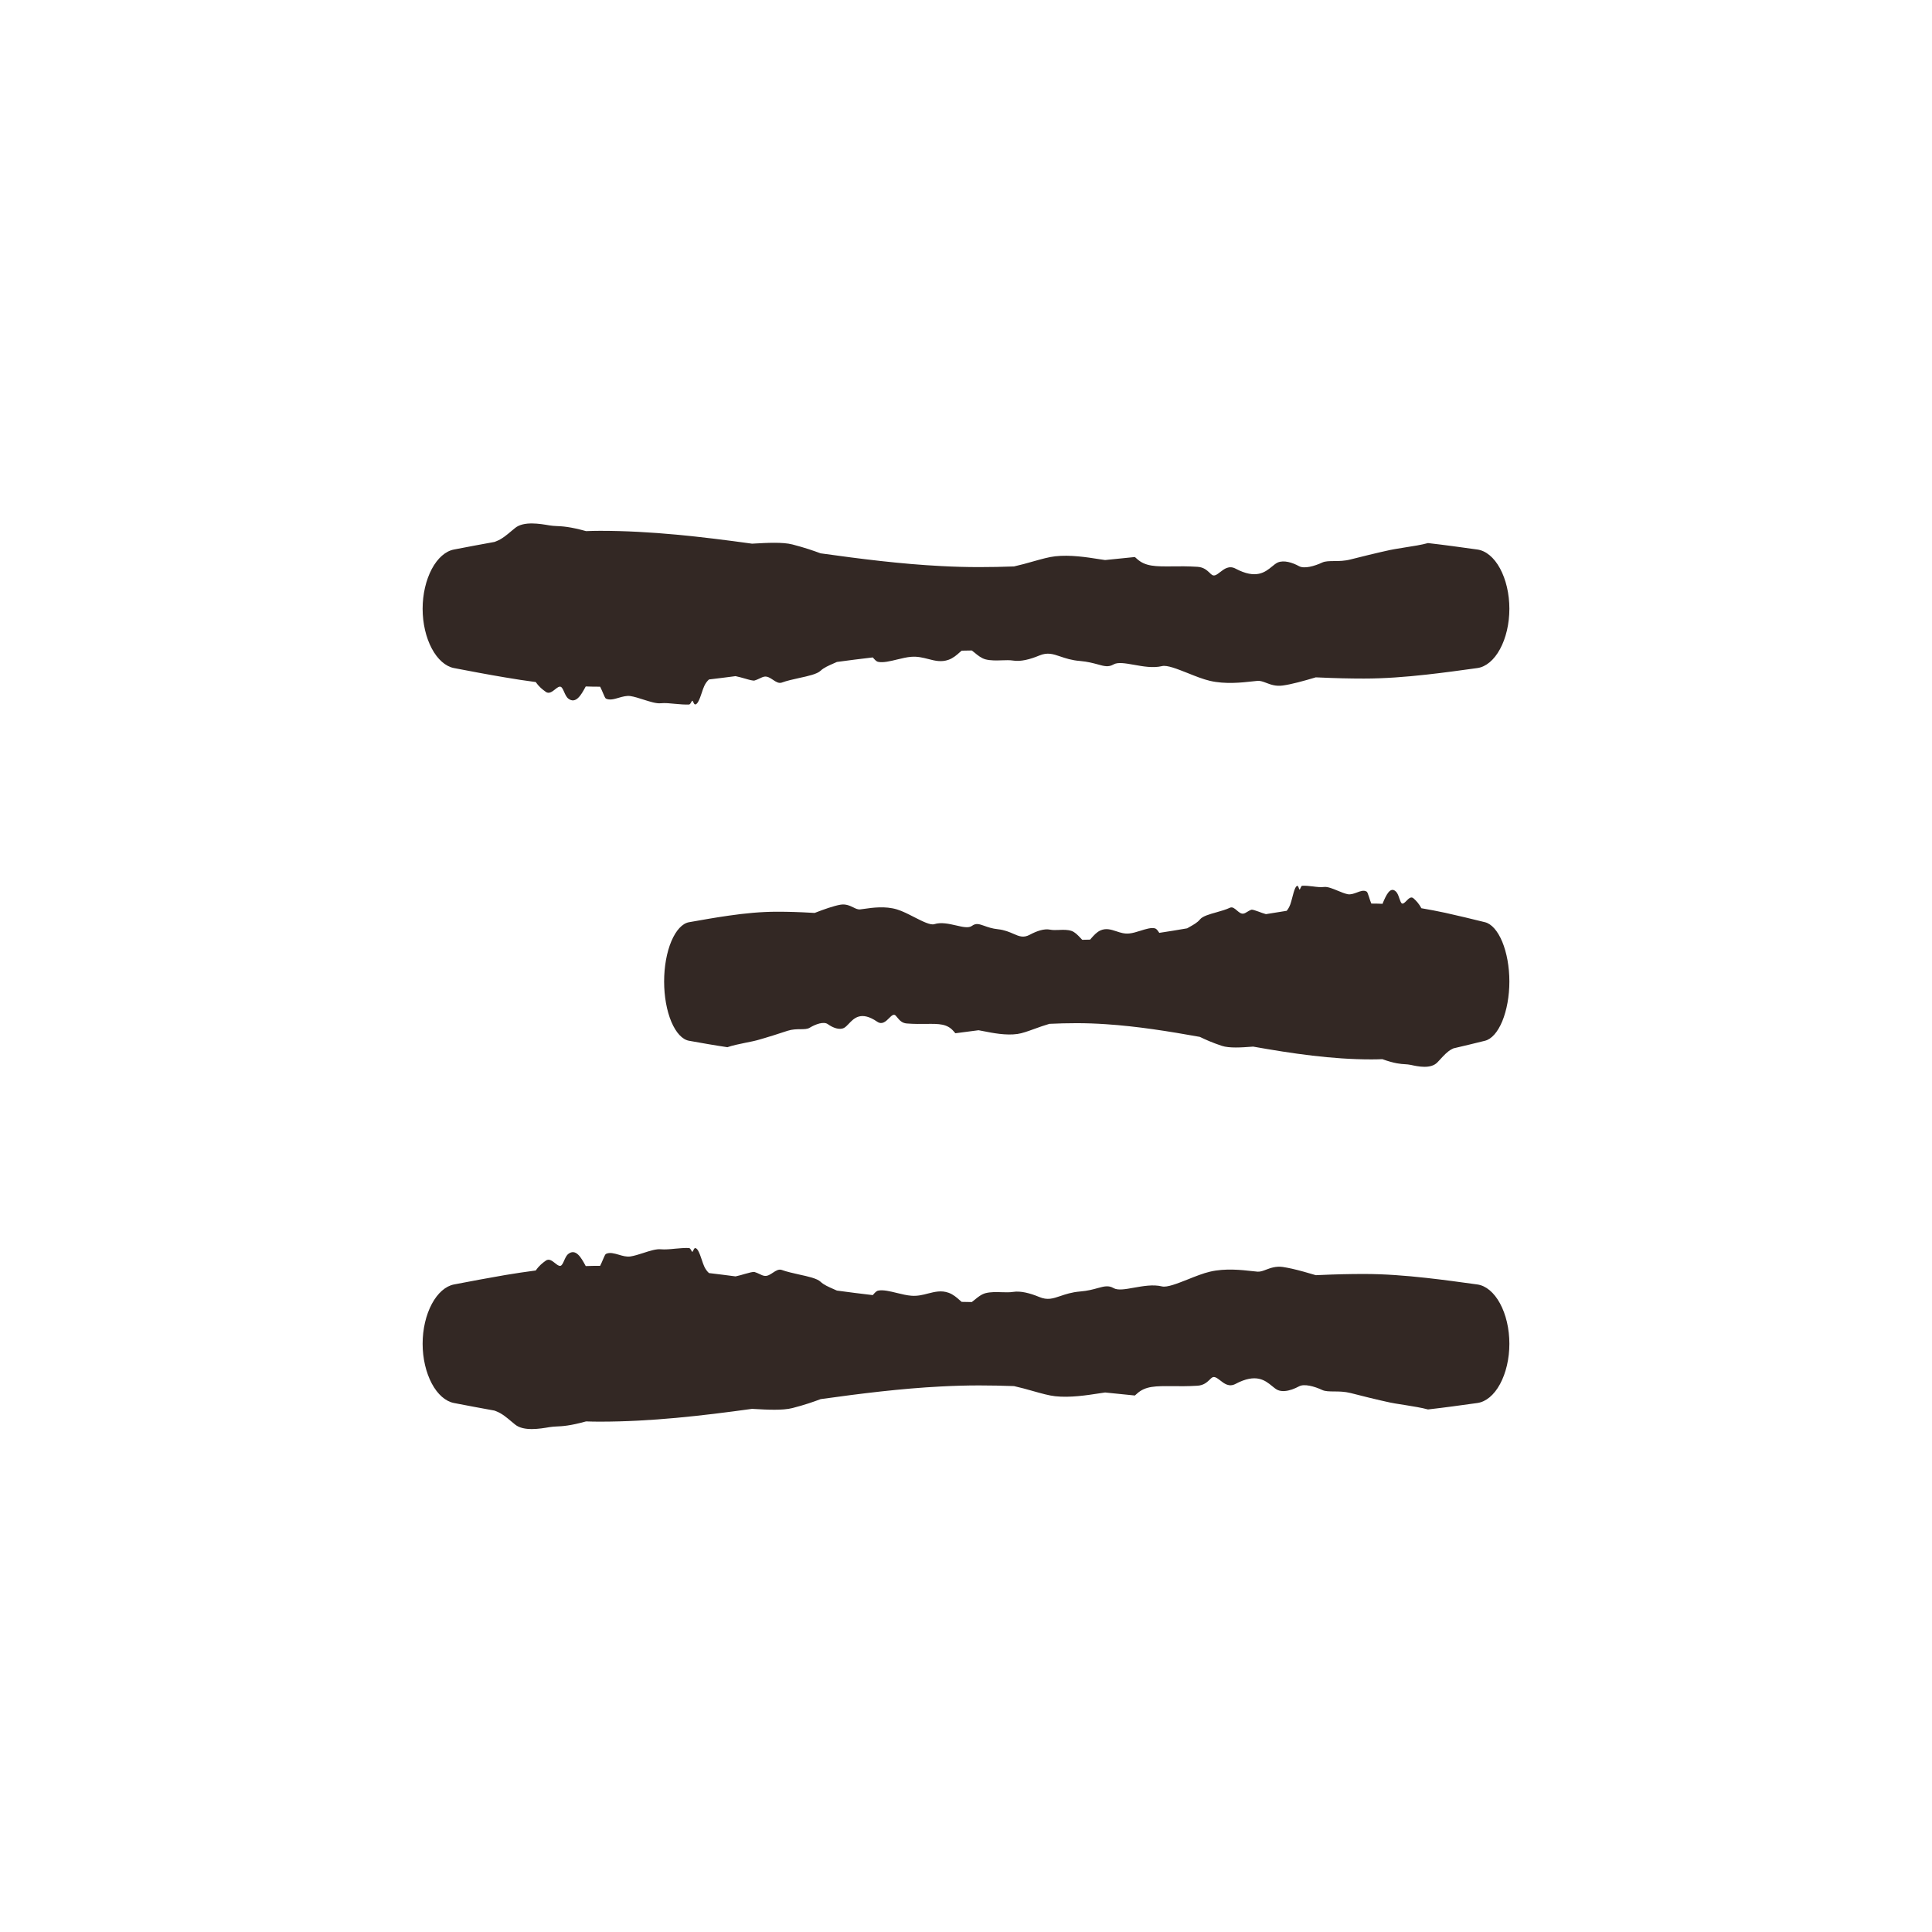
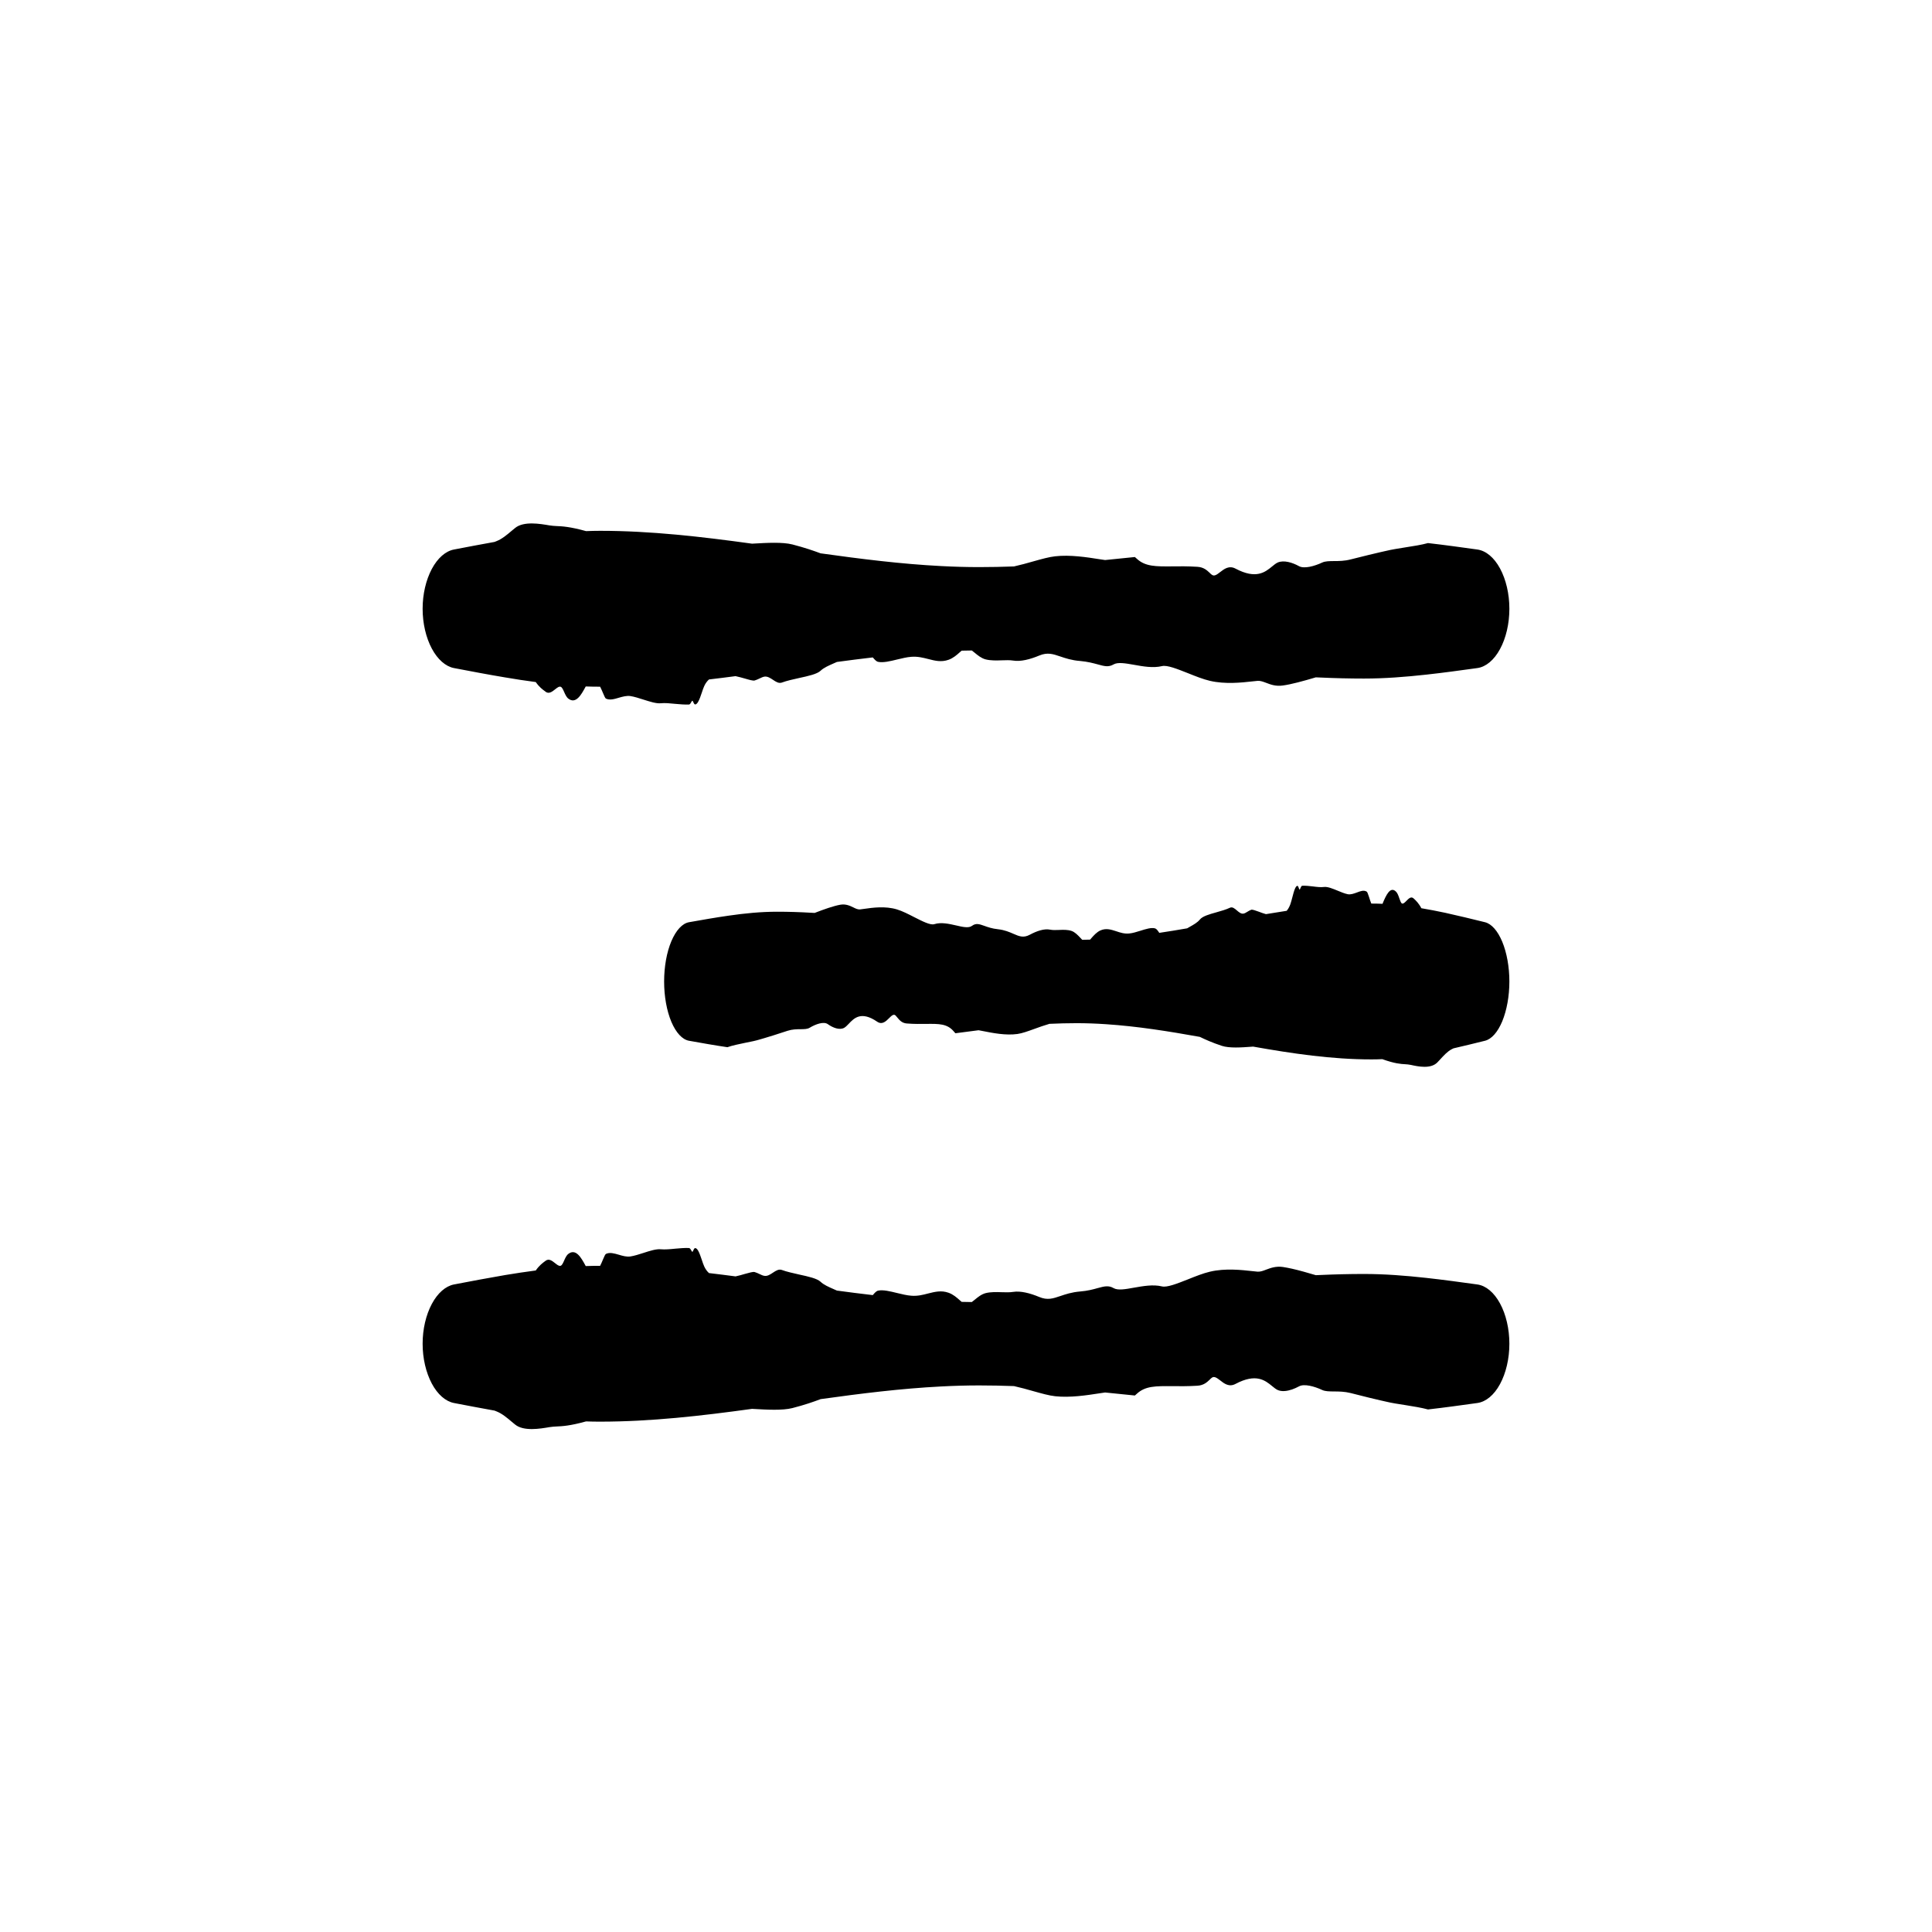
<svg xmlns="http://www.w3.org/2000/svg" width="32" height="32" viewBox="0 0 32 32" fill="none">
-   <path d="M8.532 8.745C8.674 8.628 8.949 8.676 9.1 8.702C9.102 8.702 9.105 8.703 9.108 8.703C9.144 8.709 9.178 8.711 9.217 8.713C9.312 8.717 9.44 8.723 9.707 8.797C9.785 8.794 9.862 8.792 9.94 8.792C10.779 8.792 11.618 8.889 12.457 9.005C12.468 9.004 12.479 9.003 12.49 9.003C12.7 8.991 12.961 8.976 13.125 9.018C13.334 9.072 13.475 9.122 13.592 9.165C14.258 9.258 14.925 9.342 15.591 9.376C15.8 9.387 16.009 9.393 16.218 9.393C16.41 9.393 16.603 9.389 16.795 9.382C16.907 9.357 17.014 9.327 17.112 9.299C17.251 9.26 17.375 9.225 17.477 9.214C17.723 9.186 18.002 9.229 18.209 9.262C18.242 9.267 18.274 9.272 18.304 9.276C18.468 9.26 18.633 9.243 18.797 9.226C18.808 9.235 18.82 9.246 18.831 9.256C18.971 9.385 19.144 9.383 19.416 9.381C19.534 9.379 19.671 9.378 19.832 9.388C19.936 9.394 19.99 9.445 20.034 9.486C20.046 9.499 20.058 9.51 20.071 9.519C20.112 9.551 20.156 9.517 20.209 9.476C20.276 9.424 20.357 9.361 20.464 9.418C20.805 9.599 20.955 9.476 21.069 9.383C21.102 9.356 21.132 9.331 21.163 9.317C21.264 9.273 21.406 9.317 21.515 9.377C21.6 9.425 21.771 9.378 21.901 9.317C21.951 9.294 22.017 9.294 22.095 9.293C22.176 9.293 22.27 9.292 22.37 9.266C22.623 9.202 22.758 9.17 22.866 9.145C22.897 9.138 22.926 9.131 22.955 9.125C23.045 9.103 23.158 9.085 23.272 9.067C23.408 9.046 23.547 9.024 23.652 8.995C23.925 9.026 24.198 9.064 24.471 9.102C24.611 9.122 24.746 9.232 24.845 9.415C24.944 9.598 25 9.836 25 10.083C25 10.33 24.944 10.569 24.845 10.751C24.746 10.934 24.611 11.045 24.471 11.065C24.189 11.104 23.906 11.143 23.624 11.174C23.279 11.212 22.935 11.239 22.591 11.239C22.35 11.239 22.11 11.233 21.869 11.222C21.844 11.221 21.819 11.22 21.794 11.219C21.592 11.279 21.39 11.335 21.248 11.354C21.131 11.371 21.045 11.338 20.972 11.31C20.921 11.291 20.877 11.274 20.831 11.277C20.807 11.279 20.774 11.282 20.734 11.287C20.571 11.305 20.294 11.336 20.041 11.277C19.929 11.251 19.798 11.199 19.674 11.149C19.496 11.079 19.33 11.012 19.246 11.033C19.099 11.068 18.931 11.038 18.782 11.011C18.639 10.986 18.515 10.964 18.444 11.005C18.36 11.054 18.288 11.034 18.181 11.004C18.106 10.984 18.015 10.959 17.891 10.948C17.748 10.937 17.647 10.902 17.561 10.873C17.44 10.832 17.349 10.801 17.213 10.858C17.062 10.921 16.904 10.962 16.78 10.941C16.724 10.932 16.659 10.935 16.592 10.937C16.503 10.94 16.409 10.943 16.323 10.921C16.253 10.902 16.195 10.854 16.143 10.811C16.127 10.798 16.111 10.786 16.096 10.774C16.04 10.775 15.984 10.776 15.928 10.777C15.919 10.785 15.909 10.794 15.899 10.802C15.849 10.847 15.788 10.901 15.711 10.928C15.591 10.971 15.485 10.944 15.373 10.915C15.286 10.893 15.196 10.87 15.092 10.879C15.021 10.884 14.941 10.904 14.861 10.923C14.743 10.952 14.626 10.98 14.544 10.962C14.514 10.956 14.488 10.925 14.462 10.896C14.461 10.895 14.461 10.895 14.461 10.895C14.46 10.893 14.458 10.891 14.456 10.889C14.258 10.912 14.06 10.937 13.862 10.964C13.845 10.972 13.827 10.979 13.81 10.987C13.726 11.024 13.644 11.059 13.591 11.11C13.533 11.165 13.388 11.197 13.236 11.23C13.136 11.252 13.032 11.275 12.948 11.306C12.898 11.323 12.851 11.292 12.803 11.26C12.758 11.23 12.712 11.2 12.662 11.207C12.636 11.211 12.609 11.224 12.58 11.238C12.554 11.25 12.527 11.263 12.499 11.271C12.472 11.278 12.414 11.261 12.338 11.239C12.292 11.226 12.239 11.211 12.183 11.199C12.037 11.218 11.89 11.237 11.743 11.254C11.713 11.281 11.686 11.316 11.665 11.362C11.65 11.394 11.637 11.433 11.624 11.473C11.606 11.527 11.587 11.583 11.562 11.627C11.542 11.662 11.518 11.676 11.502 11.662C11.495 11.655 11.489 11.642 11.484 11.631C11.478 11.618 11.473 11.606 11.466 11.606C11.462 11.607 11.457 11.616 11.451 11.627C11.441 11.645 11.429 11.668 11.411 11.669C11.341 11.672 11.261 11.665 11.184 11.658C11.098 11.649 11.013 11.641 10.946 11.648C10.871 11.656 10.763 11.621 10.656 11.587C10.581 11.563 10.506 11.539 10.441 11.529C10.378 11.52 10.312 11.539 10.249 11.557C10.172 11.58 10.099 11.601 10.036 11.571C10.024 11.565 10.008 11.527 9.988 11.48C9.974 11.447 9.958 11.409 9.94 11.374C9.861 11.374 9.781 11.373 9.702 11.37C9.699 11.375 9.696 11.38 9.693 11.385C9.693 11.385 9.693 11.386 9.693 11.386C9.628 11.505 9.538 11.668 9.413 11.571C9.381 11.546 9.361 11.5 9.343 11.459C9.325 11.419 9.309 11.383 9.286 11.375C9.259 11.366 9.228 11.391 9.194 11.418C9.146 11.456 9.093 11.498 9.039 11.459C9.036 11.456 9.032 11.453 9.028 11.45C8.989 11.422 8.932 11.381 8.874 11.297C8.705 11.275 8.535 11.249 8.366 11.22C8.083 11.173 7.801 11.119 7.518 11.065C7.381 11.038 7.249 10.924 7.152 10.742C7.055 10.56 7 10.325 7 10.083C7 9.841 7.055 9.607 7.152 9.424C7.249 9.242 7.381 9.128 7.518 9.102C7.742 9.059 7.967 9.016 8.191 8.976C8.203 8.971 8.214 8.966 8.226 8.962C8.313 8.928 8.395 8.86 8.476 8.791C8.494 8.776 8.513 8.76 8.532 8.745Z" fill="#332824" />
-   <path d="M8.532 23.595C8.674 23.711 8.949 23.664 9.1 23.638C9.102 23.637 9.105 23.637 9.108 23.637C9.144 23.631 9.178 23.629 9.217 23.627C9.312 23.623 9.44 23.617 9.707 23.543C9.785 23.546 9.862 23.547 9.94 23.547C10.779 23.547 11.618 23.451 12.457 23.335C12.468 23.336 12.479 23.336 12.49 23.337C12.7 23.349 12.961 23.364 13.125 23.322C13.334 23.268 13.475 23.218 13.592 23.174C14.258 23.081 14.925 22.998 15.591 22.964C15.8 22.953 16.009 22.947 16.218 22.947C16.41 22.947 16.603 22.951 16.795 22.958C16.907 22.983 17.014 23.013 17.112 23.041C17.251 23.08 17.375 23.115 17.477 23.126C17.723 23.153 18.002 23.11 18.209 23.078C18.242 23.073 18.274 23.068 18.304 23.064C18.468 23.08 18.633 23.097 18.797 23.114C18.808 23.104 18.82 23.094 18.831 23.084C18.971 22.955 19.144 22.957 19.416 22.959C19.534 22.96 19.671 22.962 19.832 22.952C19.936 22.946 19.99 22.895 20.034 22.854C20.046 22.841 20.058 22.83 20.071 22.82C20.112 22.789 20.156 22.823 20.209 22.863C20.276 22.916 20.357 22.979 20.464 22.922C20.805 22.741 20.955 22.864 21.069 22.957C21.102 22.984 21.132 23.009 21.163 23.023C21.231 23.053 21.317 23.042 21.4 23.014C21.44 23 21.479 22.982 21.515 22.963C21.6 22.915 21.771 22.962 21.901 23.023C21.951 23.046 22.017 23.046 22.095 23.047C22.176 23.047 22.27 23.048 22.37 23.073C22.623 23.138 22.758 23.17 22.866 23.195C22.897 23.202 22.926 23.209 22.955 23.215C23.045 23.237 23.158 23.255 23.272 23.272C23.408 23.294 23.547 23.316 23.652 23.345C23.925 23.314 24.198 23.276 24.471 23.238C24.611 23.218 24.746 23.108 24.845 22.925C24.944 22.742 25 22.504 25 22.257C25 22.01 24.944 21.771 24.845 21.589C24.746 21.406 24.611 21.295 24.471 21.275C24.189 21.236 23.906 21.197 23.624 21.166C23.279 21.128 22.935 21.101 22.591 21.101C22.35 21.101 22.11 21.107 21.869 21.118C21.844 21.119 21.819 21.12 21.794 21.121C21.657 21.08 21.519 21.041 21.4 21.014C21.345 21.002 21.293 20.992 21.248 20.985C21.131 20.969 21.045 21.002 20.972 21.029C20.921 21.049 20.877 21.065 20.831 21.063C20.807 21.061 20.774 21.058 20.734 21.053C20.571 21.035 20.294 21.003 20.041 21.063C19.929 21.089 19.798 21.141 19.674 21.191C19.496 21.261 19.33 21.327 19.246 21.307C19.099 21.271 18.931 21.302 18.782 21.328C18.639 21.354 18.515 21.376 18.444 21.335C18.36 21.286 18.288 21.306 18.181 21.335C18.106 21.356 18.015 21.381 17.891 21.391C17.748 21.403 17.647 21.438 17.561 21.467C17.44 21.508 17.349 21.539 17.213 21.482C17.062 21.419 16.904 21.378 16.78 21.398C16.724 21.407 16.659 21.405 16.592 21.403C16.503 21.4 16.409 21.397 16.323 21.419C16.253 21.438 16.195 21.486 16.143 21.529C16.127 21.542 16.111 21.554 16.096 21.566C16.04 21.565 15.984 21.564 15.928 21.563C15.919 21.555 15.909 21.546 15.899 21.538C15.849 21.493 15.788 21.439 15.711 21.412C15.591 21.369 15.485 21.396 15.373 21.424C15.286 21.447 15.196 21.47 15.092 21.461C15.021 21.456 14.941 21.436 14.861 21.417C14.743 21.388 14.626 21.359 14.544 21.377C14.514 21.384 14.488 21.414 14.462 21.444C14.461 21.445 14.461 21.445 14.461 21.445C14.46 21.447 14.458 21.449 14.456 21.451C14.258 21.428 14.06 21.403 13.862 21.376C13.845 21.368 13.827 21.361 13.81 21.353C13.726 21.316 13.644 21.281 13.591 21.23C13.533 21.175 13.388 21.143 13.236 21.11C13.136 21.087 13.032 21.065 12.948 21.034C12.898 21.017 12.851 21.047 12.803 21.079C12.758 21.109 12.712 21.14 12.662 21.132C12.636 21.129 12.609 21.116 12.58 21.102C12.554 21.09 12.527 21.077 12.499 21.069C12.472 21.062 12.414 21.079 12.338 21.1C12.292 21.114 12.239 21.129 12.183 21.141C12.037 21.122 11.89 21.103 11.743 21.086C11.713 21.059 11.686 21.023 11.665 20.978C11.65 20.945 11.637 20.907 11.624 20.867C11.606 20.813 11.587 20.757 11.562 20.712C11.542 20.678 11.518 20.664 11.502 20.678C11.495 20.685 11.489 20.698 11.484 20.709C11.478 20.722 11.473 20.734 11.466 20.734C11.462 20.733 11.457 20.724 11.451 20.713C11.441 20.695 11.429 20.672 11.411 20.671C11.341 20.668 11.261 20.675 11.184 20.682C11.098 20.691 11.013 20.698 10.946 20.692C10.871 20.684 10.763 20.718 10.656 20.753C10.581 20.777 10.506 20.801 10.441 20.811C10.378 20.82 10.312 20.801 10.249 20.782C10.172 20.76 10.099 20.738 10.036 20.769C10.024 20.775 10.008 20.812 9.988 20.859C9.974 20.893 9.958 20.931 9.94 20.966C9.861 20.966 9.781 20.967 9.702 20.97C9.699 20.965 9.696 20.96 9.693 20.955C9.693 20.954 9.693 20.954 9.693 20.954C9.628 20.835 9.538 20.672 9.413 20.769C9.381 20.794 9.361 20.84 9.343 20.881C9.325 20.921 9.309 20.957 9.286 20.965C9.259 20.974 9.228 20.949 9.194 20.922C9.146 20.884 9.093 20.841 9.039 20.881C9.036 20.884 9.032 20.887 9.028 20.889C8.989 20.918 8.932 20.959 8.874 21.043C8.705 21.065 8.535 21.091 8.366 21.119C8.083 21.167 7.801 21.221 7.518 21.275C7.381 21.302 7.249 21.416 7.152 21.598C7.055 21.78 7 22.014 7 22.257C7 22.499 7.055 22.733 7.152 22.916C7.249 23.098 7.381 23.211 7.518 23.238C7.742 23.281 7.967 23.324 8.191 23.364C8.203 23.369 8.214 23.373 8.226 23.378C8.313 23.412 8.395 23.48 8.476 23.549C8.494 23.564 8.513 23.58 8.532 23.595Z" fill="#332824" />
-   <path d="M23.809 17.595C23.698 17.711 23.485 17.664 23.367 17.638C23.365 17.637 23.363 17.637 23.36 17.637C23.333 17.631 23.306 17.629 23.275 17.627C23.202 17.623 23.102 17.617 22.895 17.543C22.834 17.546 22.774 17.547 22.713 17.547C22.061 17.547 21.408 17.451 20.755 17.335C20.747 17.336 20.739 17.336 20.73 17.337C20.567 17.349 20.363 17.364 20.236 17.322C20.074 17.268 19.964 17.218 19.873 17.174C19.355 17.081 18.836 16.998 18.318 16.964C18.156 16.953 17.993 16.947 17.831 16.947C17.681 16.947 17.531 16.951 17.382 16.958C17.295 16.983 17.212 17.013 17.135 17.041C17.027 17.08 16.931 17.115 16.852 17.126C16.66 17.153 16.443 17.11 16.282 17.078C16.256 17.073 16.231 17.068 16.208 17.064C16.08 17.08 15.952 17.097 15.824 17.114C15.816 17.104 15.807 17.094 15.798 17.084C15.689 16.955 15.555 16.957 15.344 16.959C15.252 16.96 15.145 16.962 15.019 16.952C14.938 16.946 14.897 16.895 14.863 16.854C14.853 16.841 14.844 16.83 14.834 16.82C14.802 16.789 14.767 16.823 14.727 16.863C14.674 16.916 14.611 16.979 14.528 16.922C14.263 16.741 14.146 16.864 14.058 16.957C14.032 16.984 14.008 17.009 13.984 17.023C13.906 17.067 13.795 17.023 13.711 16.963C13.644 16.915 13.511 16.962 13.41 17.023C13.372 17.046 13.32 17.046 13.259 17.047C13.196 17.047 13.123 17.048 13.045 17.073C12.848 17.138 12.744 17.17 12.659 17.195C12.636 17.202 12.613 17.209 12.591 17.215C12.52 17.237 12.433 17.255 12.344 17.272C12.238 17.294 12.13 17.316 12.048 17.345C11.836 17.314 11.624 17.276 11.411 17.238C11.302 17.218 11.198 17.108 11.12 16.925C11.043 16.742 11 16.504 11 16.257C11 16.01 11.043 15.771 11.12 15.589C11.198 15.406 11.302 15.295 11.411 15.275C11.631 15.236 11.851 15.197 12.07 15.166C12.338 15.127 12.606 15.101 12.874 15.101C13.061 15.101 13.248 15.107 13.435 15.118C13.455 15.119 13.474 15.12 13.493 15.121C13.65 15.06 13.807 15.005 13.918 14.985C14.009 14.969 14.076 15.002 14.133 15.029C14.172 15.049 14.207 15.065 14.242 15.063C14.261 15.061 14.287 15.057 14.318 15.053C14.445 15.035 14.66 15.003 14.857 15.063C14.944 15.089 15.046 15.141 15.143 15.191C15.281 15.261 15.41 15.327 15.475 15.307C15.589 15.271 15.721 15.302 15.836 15.328C15.947 15.354 16.044 15.376 16.099 15.335C16.165 15.286 16.221 15.306 16.304 15.335C16.362 15.356 16.433 15.381 16.529 15.391C16.64 15.403 16.719 15.438 16.786 15.467C16.88 15.508 16.951 15.539 17.057 15.482C17.174 15.419 17.297 15.378 17.393 15.398C17.437 15.407 17.487 15.405 17.54 15.403C17.609 15.4 17.682 15.397 17.748 15.419C17.803 15.438 17.849 15.486 17.889 15.528C17.901 15.542 17.913 15.554 17.925 15.566C17.969 15.565 18.012 15.564 18.056 15.563C18.063 15.555 18.07 15.546 18.078 15.537C18.117 15.493 18.165 15.439 18.224 15.412C18.318 15.369 18.401 15.396 18.487 15.424C18.555 15.447 18.625 15.47 18.706 15.461C18.761 15.456 18.824 15.436 18.886 15.417C18.978 15.388 19.069 15.359 19.132 15.377C19.156 15.384 19.176 15.414 19.197 15.444C19.197 15.444 19.197 15.445 19.197 15.445C19.198 15.447 19.2 15.449 19.201 15.451C19.355 15.428 19.509 15.403 19.663 15.376C19.677 15.368 19.69 15.361 19.703 15.353C19.769 15.316 19.832 15.281 19.874 15.23C19.918 15.175 20.031 15.143 20.15 15.11C20.228 15.088 20.308 15.065 20.374 15.034C20.412 15.017 20.449 15.047 20.486 15.079C20.521 15.109 20.557 15.14 20.596 15.132C20.616 15.129 20.637 15.116 20.66 15.102C20.68 15.09 20.701 15.077 20.723 15.069C20.744 15.062 20.789 15.079 20.848 15.1C20.884 15.114 20.925 15.129 20.968 15.141C21.083 15.122 21.197 15.103 21.311 15.086C21.335 15.059 21.355 15.023 21.372 14.978C21.384 14.945 21.393 14.907 21.404 14.867C21.418 14.813 21.432 14.757 21.452 14.712C21.468 14.678 21.486 14.664 21.498 14.678C21.504 14.685 21.509 14.698 21.512 14.709C21.517 14.722 21.521 14.734 21.526 14.734C21.53 14.733 21.534 14.724 21.538 14.713C21.546 14.695 21.555 14.671 21.57 14.671C21.624 14.668 21.686 14.675 21.746 14.682C21.813 14.691 21.879 14.698 21.931 14.691C21.989 14.684 22.073 14.718 22.157 14.753C22.215 14.777 22.273 14.801 22.323 14.811C22.372 14.82 22.424 14.801 22.473 14.783C22.533 14.76 22.59 14.738 22.638 14.769C22.648 14.775 22.66 14.812 22.676 14.859C22.686 14.893 22.699 14.931 22.713 14.966C22.775 14.966 22.837 14.967 22.899 14.97C22.901 14.965 22.903 14.96 22.905 14.955C22.905 14.954 22.905 14.954 22.905 14.954C22.956 14.835 23.026 14.671 23.123 14.769C23.148 14.794 23.164 14.839 23.178 14.881C23.192 14.921 23.204 14.957 23.222 14.965C23.243 14.973 23.267 14.949 23.294 14.922C23.331 14.884 23.372 14.841 23.414 14.881C23.417 14.883 23.42 14.886 23.423 14.889C23.453 14.918 23.498 14.959 23.542 15.043C23.674 15.065 23.806 15.091 23.938 15.119C24.157 15.167 24.377 15.221 24.597 15.275C24.704 15.302 24.806 15.416 24.882 15.598C24.957 15.78 25 16.014 25 16.257C25 16.499 24.957 16.733 24.882 16.916C24.806 17.098 24.704 17.211 24.597 17.238C24.423 17.281 24.248 17.324 24.074 17.364C24.065 17.369 24.055 17.373 24.046 17.378C23.978 17.412 23.915 17.48 23.852 17.549C23.838 17.564 23.823 17.58 23.809 17.595Z" fill="#332824" />
+   <path d="M8.532 8.745C8.674 8.628 8.949 8.676 9.1 8.702C9.102 8.702 9.105 8.703 9.108 8.703C9.144 8.709 9.178 8.711 9.217 8.713C9.312 8.717 9.44 8.723 9.707 8.797C9.785 8.794 9.862 8.792 9.94 8.792C10.779 8.792 11.618 8.889 12.457 9.005C12.468 9.004 12.479 9.003 12.49 9.003C12.7 8.991 12.961 8.976 13.125 9.018C13.334 9.072 13.475 9.122 13.592 9.165C14.258 9.258 14.925 9.342 15.591 9.376C15.8 9.387 16.009 9.393 16.218 9.393C16.41 9.393 16.603 9.389 16.795 9.382C16.907 9.357 17.014 9.327 17.112 9.299C17.251 9.26 17.375 9.225 17.477 9.214C17.723 9.186 18.002 9.229 18.209 9.262C18.242 9.267 18.274 9.272 18.304 9.276C18.468 9.26 18.633 9.243 18.797 9.226C18.808 9.235 18.82 9.246 18.831 9.256C18.971 9.385 19.144 9.383 19.416 9.381C19.534 9.379 19.671 9.378 19.832 9.388C19.936 9.394 19.99 9.445 20.034 9.486C20.046 9.499 20.058 9.51 20.071 9.519C20.112 9.551 20.156 9.517 20.209 9.476C20.276 9.424 20.357 9.361 20.464 9.418C20.805 9.599 20.955 9.476 21.069 9.383C21.102 9.356 21.132 9.331 21.163 9.317C21.264 9.273 21.406 9.317 21.515 9.377C21.6 9.425 21.771 9.378 21.901 9.317C21.951 9.294 22.017 9.294 22.095 9.293C22.176 9.293 22.27 9.292 22.37 9.266C22.623 9.202 22.758 9.17 22.866 9.145C22.897 9.138 22.926 9.131 22.955 9.125C23.045 9.103 23.158 9.085 23.272 9.067C23.408 9.046 23.547 9.024 23.652 8.995C23.925 9.026 24.198 9.064 24.471 9.102C24.611 9.122 24.746 9.232 24.845 9.415C24.944 9.598 25 9.836 25 10.083C25 10.33 24.944 10.569 24.845 10.751C24.746 10.934 24.611 11.045 24.471 11.065C24.189 11.104 23.906 11.143 23.624 11.174C23.279 11.212 22.935 11.239 22.591 11.239C22.35 11.239 22.11 11.233 21.869 11.222C21.844 11.221 21.819 11.22 21.794 11.219C21.592 11.279 21.39 11.335 21.248 11.354C21.131 11.371 21.045 11.338 20.972 11.31C20.921 11.291 20.877 11.274 20.831 11.277C20.807 11.279 20.774 11.282 20.734 11.287C20.571 11.305 20.294 11.336 20.041 11.277C19.929 11.251 19.798 11.199 19.674 11.149C19.496 11.079 19.33 11.012 19.246 11.033C19.099 11.068 18.931 11.038 18.782 11.011C18.639 10.986 18.515 10.964 18.444 11.005C18.36 11.054 18.288 11.034 18.181 11.004C18.106 10.984 18.015 10.959 17.891 10.948C17.748 10.937 17.647 10.902 17.561 10.873C17.44 10.832 17.349 10.801 17.213 10.858C17.062 10.921 16.904 10.962 16.78 10.941C16.724 10.932 16.659 10.935 16.592 10.937C16.503 10.94 16.409 10.943 16.323 10.921C16.253 10.902 16.195 10.854 16.143 10.811C16.127 10.798 16.111 10.786 16.096 10.774C16.04 10.775 15.984 10.776 15.928 10.777C15.919 10.785 15.909 10.794 15.899 10.802C15.849 10.847 15.788 10.901 15.711 10.928C15.591 10.971 15.485 10.944 15.373 10.915C15.286 10.893 15.196 10.87 15.092 10.879C15.021 10.884 14.941 10.904 14.861 10.923C14.743 10.952 14.626 10.98 14.544 10.962C14.514 10.956 14.488 10.925 14.462 10.896C14.461 10.895 14.461 10.895 14.461 10.895C14.46 10.893 14.458 10.891 14.456 10.889C14.258 10.912 14.06 10.937 13.862 10.964C13.845 10.972 13.827 10.979 13.81 10.987C13.726 11.024 13.644 11.059 13.591 11.11C13.533 11.165 13.388 11.197 13.236 11.23C13.136 11.252 13.032 11.275 12.948 11.306C12.898 11.323 12.851 11.292 12.803 11.26C12.758 11.23 12.712 11.2 12.662 11.207C12.636 11.211 12.609 11.224 12.58 11.238C12.554 11.25 12.527 11.263 12.499 11.271C12.472 11.278 12.414 11.261 12.338 11.239C12.292 11.226 12.239 11.211 12.183 11.199C12.037 11.218 11.89 11.237 11.743 11.254C11.713 11.281 11.686 11.316 11.665 11.362C11.65 11.394 11.637 11.433 11.624 11.473C11.606 11.527 11.587 11.583 11.562 11.627C11.542 11.662 11.518 11.676 11.502 11.662C11.495 11.655 11.489 11.642 11.484 11.631C11.478 11.618 11.473 11.606 11.466 11.606C11.462 11.607 11.457 11.616 11.451 11.627C11.441 11.645 11.429 11.668 11.411 11.669C11.341 11.672 11.261 11.665 11.184 11.658C11.098 11.649 11.013 11.641 10.946 11.648C10.871 11.656 10.763 11.621 10.656 11.587C10.581 11.563 10.506 11.539 10.441 11.529C10.378 11.52 10.312 11.539 10.249 11.557C10.172 11.58 10.099 11.601 10.036 11.571C10.024 11.565 10.008 11.527 9.988 11.48C9.974 11.447 9.958 11.409 9.94 11.374C9.861 11.374 9.781 11.373 9.702 11.37C9.699 11.375 9.696 11.38 9.693 11.385C9.693 11.385 9.693 11.386 9.693 11.386C9.628 11.505 9.538 11.668 9.413 11.571C9.381 11.546 9.361 11.5 9.343 11.459C9.325 11.419 9.309 11.383 9.286 11.375C9.259 11.366 9.228 11.391 9.194 11.418C9.146 11.456 9.093 11.498 9.039 11.459C9.036 11.456 9.032 11.453 9.028 11.45C8.989 11.422 8.932 11.381 8.874 11.297C8.705 11.275 8.535 11.249 8.366 11.22C8.083 11.173 7.801 11.119 7.518 11.065C7.381 11.038 7.249 10.924 7.152 10.742C7.055 10.56 7 10.325 7 10.083C7 9.841 7.055 9.607 7.152 9.424C7.249 9.242 7.381 9.128 7.518 9.102C7.742 9.059 7.967 9.016 8.191 8.976C8.203 8.971 8.214 8.966 8.226 8.962C8.313 8.928 8.395 8.86 8.476 8.791C8.494 8.776 8.513 8.76 8.532 8.745Z" fill="currentColor" />
+   <path d="M8.532 23.595C8.674 23.711 8.949 23.664 9.1 23.638C9.102 23.637 9.105 23.637 9.108 23.637C9.144 23.631 9.178 23.629 9.217 23.627C9.312 23.623 9.44 23.617 9.707 23.543C9.785 23.546 9.862 23.547 9.94 23.547C10.779 23.547 11.618 23.451 12.457 23.335C12.468 23.336 12.479 23.336 12.49 23.337C12.7 23.349 12.961 23.364 13.125 23.322C13.334 23.268 13.475 23.218 13.592 23.174C14.258 23.081 14.925 22.998 15.591 22.964C15.8 22.953 16.009 22.947 16.218 22.947C16.41 22.947 16.603 22.951 16.795 22.958C16.907 22.983 17.014 23.013 17.112 23.041C17.251 23.08 17.375 23.115 17.477 23.126C17.723 23.153 18.002 23.11 18.209 23.078C18.242 23.073 18.274 23.068 18.304 23.064C18.468 23.08 18.633 23.097 18.797 23.114C18.808 23.104 18.82 23.094 18.831 23.084C18.971 22.955 19.144 22.957 19.416 22.959C19.534 22.96 19.671 22.962 19.832 22.952C19.936 22.946 19.99 22.895 20.034 22.854C20.046 22.841 20.058 22.83 20.071 22.82C20.112 22.789 20.156 22.823 20.209 22.863C20.276 22.916 20.357 22.979 20.464 22.922C20.805 22.741 20.955 22.864 21.069 22.957C21.102 22.984 21.132 23.009 21.163 23.023C21.231 23.053 21.317 23.042 21.4 23.014C21.44 23 21.479 22.982 21.515 22.963C21.6 22.915 21.771 22.962 21.901 23.023C21.951 23.046 22.017 23.046 22.095 23.047C22.176 23.047 22.27 23.048 22.37 23.073C22.623 23.138 22.758 23.17 22.866 23.195C22.897 23.202 22.926 23.209 22.955 23.215C23.045 23.237 23.158 23.255 23.272 23.272C23.408 23.294 23.547 23.316 23.652 23.345C23.925 23.314 24.198 23.276 24.471 23.238C24.611 23.218 24.746 23.108 24.845 22.925C24.944 22.742 25 22.504 25 22.257C25 22.01 24.944 21.771 24.845 21.589C24.746 21.406 24.611 21.295 24.471 21.275C24.189 21.236 23.906 21.197 23.624 21.166C23.279 21.128 22.935 21.101 22.591 21.101C22.35 21.101 22.11 21.107 21.869 21.118C21.844 21.119 21.819 21.12 21.794 21.121C21.657 21.08 21.519 21.041 21.4 21.014C21.345 21.002 21.293 20.992 21.248 20.985C21.131 20.969 21.045 21.002 20.972 21.029C20.921 21.049 20.877 21.065 20.831 21.063C20.807 21.061 20.774 21.058 20.734 21.053C20.571 21.035 20.294 21.003 20.041 21.063C19.929 21.089 19.798 21.141 19.674 21.191C19.496 21.261 19.33 21.327 19.246 21.307C19.099 21.271 18.931 21.302 18.782 21.328C18.639 21.354 18.515 21.376 18.444 21.335C18.36 21.286 18.288 21.306 18.181 21.335C18.106 21.356 18.015 21.381 17.891 21.391C17.748 21.403 17.647 21.438 17.561 21.467C17.44 21.508 17.349 21.539 17.213 21.482C17.062 21.419 16.904 21.378 16.78 21.398C16.724 21.407 16.659 21.405 16.592 21.403C16.503 21.4 16.409 21.397 16.323 21.419C16.253 21.438 16.195 21.486 16.143 21.529C16.127 21.542 16.111 21.554 16.096 21.566C16.04 21.565 15.984 21.564 15.928 21.563C15.919 21.555 15.909 21.546 15.899 21.538C15.849 21.493 15.788 21.439 15.711 21.412C15.591 21.369 15.485 21.396 15.373 21.424C15.286 21.447 15.196 21.47 15.092 21.461C15.021 21.456 14.941 21.436 14.861 21.417C14.743 21.388 14.626 21.359 14.544 21.377C14.514 21.384 14.488 21.414 14.462 21.444C14.461 21.445 14.461 21.445 14.461 21.445C14.46 21.447 14.458 21.449 14.456 21.451C14.258 21.428 14.06 21.403 13.862 21.376C13.845 21.368 13.827 21.361 13.81 21.353C13.726 21.316 13.644 21.281 13.591 21.23C13.533 21.175 13.388 21.143 13.236 21.11C13.136 21.087 13.032 21.065 12.948 21.034C12.898 21.017 12.851 21.047 12.803 21.079C12.758 21.109 12.712 21.14 12.662 21.132C12.636 21.129 12.609 21.116 12.58 21.102C12.554 21.09 12.527 21.077 12.499 21.069C12.472 21.062 12.414 21.079 12.338 21.1C12.292 21.114 12.239 21.129 12.183 21.141C12.037 21.122 11.89 21.103 11.743 21.086C11.713 21.059 11.686 21.023 11.665 20.978C11.65 20.945 11.637 20.907 11.624 20.867C11.606 20.813 11.587 20.757 11.562 20.712C11.542 20.678 11.518 20.664 11.502 20.678C11.495 20.685 11.489 20.698 11.484 20.709C11.478 20.722 11.473 20.734 11.466 20.734C11.462 20.733 11.457 20.724 11.451 20.713C11.441 20.695 11.429 20.672 11.411 20.671C11.341 20.668 11.261 20.675 11.184 20.682C11.098 20.691 11.013 20.698 10.946 20.692C10.871 20.684 10.763 20.718 10.656 20.753C10.581 20.777 10.506 20.801 10.441 20.811C10.378 20.82 10.312 20.801 10.249 20.782C10.172 20.76 10.099 20.738 10.036 20.769C10.024 20.775 10.008 20.812 9.988 20.859C9.974 20.893 9.958 20.931 9.94 20.966C9.861 20.966 9.781 20.967 9.702 20.97C9.699 20.965 9.696 20.96 9.693 20.955C9.693 20.954 9.693 20.954 9.693 20.954C9.628 20.835 9.538 20.672 9.413 20.769C9.381 20.794 9.361 20.84 9.343 20.881C9.325 20.921 9.309 20.957 9.286 20.965C9.259 20.974 9.228 20.949 9.194 20.922C9.146 20.884 9.093 20.841 9.039 20.881C9.036 20.884 9.032 20.887 9.028 20.889C8.989 20.918 8.932 20.959 8.874 21.043C8.705 21.065 8.535 21.091 8.366 21.119C8.083 21.167 7.801 21.221 7.518 21.275C7.381 21.302 7.249 21.416 7.152 21.598C7.055 21.78 7 22.014 7 22.257C7 22.499 7.055 22.733 7.152 22.916C7.249 23.098 7.381 23.211 7.518 23.238C7.742 23.281 7.967 23.324 8.191 23.364C8.203 23.369 8.214 23.373 8.226 23.378C8.313 23.412 8.395 23.48 8.476 23.549C8.494 23.564 8.513 23.58 8.532 23.595Z" fill="currentColor" />
+   <path d="M23.809 17.595C23.698 17.711 23.485 17.664 23.367 17.638C23.365 17.637 23.363 17.637 23.36 17.637C23.333 17.631 23.306 17.629 23.275 17.627C23.202 17.623 23.102 17.617 22.895 17.543C22.834 17.546 22.774 17.547 22.713 17.547C22.061 17.547 21.408 17.451 20.755 17.335C20.747 17.336 20.739 17.336 20.73 17.337C20.567 17.349 20.363 17.364 20.236 17.322C20.074 17.268 19.964 17.218 19.873 17.174C19.355 17.081 18.836 16.998 18.318 16.964C18.156 16.953 17.993 16.947 17.831 16.947C17.681 16.947 17.531 16.951 17.382 16.958C17.295 16.983 17.212 17.013 17.135 17.041C17.027 17.08 16.931 17.115 16.852 17.126C16.66 17.153 16.443 17.11 16.282 17.078C16.256 17.073 16.231 17.068 16.208 17.064C16.08 17.08 15.952 17.097 15.824 17.114C15.816 17.104 15.807 17.094 15.798 17.084C15.689 16.955 15.555 16.957 15.344 16.959C15.252 16.96 15.145 16.962 15.019 16.952C14.938 16.946 14.897 16.895 14.863 16.854C14.853 16.841 14.844 16.83 14.834 16.82C14.802 16.789 14.767 16.823 14.727 16.863C14.674 16.916 14.611 16.979 14.528 16.922C14.263 16.741 14.146 16.864 14.058 16.957C14.032 16.984 14.008 17.009 13.984 17.023C13.906 17.067 13.795 17.023 13.711 16.963C13.644 16.915 13.511 16.962 13.41 17.023C13.372 17.046 13.32 17.046 13.259 17.047C13.196 17.047 13.123 17.048 13.045 17.073C12.848 17.138 12.744 17.17 12.659 17.195C12.636 17.202 12.613 17.209 12.591 17.215C12.52 17.237 12.433 17.255 12.344 17.272C12.238 17.294 12.13 17.316 12.048 17.345C11.836 17.314 11.624 17.276 11.411 17.238C11.302 17.218 11.198 17.108 11.12 16.925C11.043 16.742 11 16.504 11 16.257C11 16.01 11.043 15.771 11.12 15.589C11.198 15.406 11.302 15.295 11.411 15.275C11.631 15.236 11.851 15.197 12.07 15.166C12.338 15.127 12.606 15.101 12.874 15.101C13.061 15.101 13.248 15.107 13.435 15.118C13.455 15.119 13.474 15.12 13.493 15.121C13.65 15.06 13.807 15.005 13.918 14.985C14.009 14.969 14.076 15.002 14.133 15.029C14.172 15.049 14.207 15.065 14.242 15.063C14.261 15.061 14.287 15.057 14.318 15.053C14.445 15.035 14.66 15.003 14.857 15.063C14.944 15.089 15.046 15.141 15.143 15.191C15.281 15.261 15.41 15.327 15.475 15.307C15.589 15.271 15.721 15.302 15.836 15.328C15.947 15.354 16.044 15.376 16.099 15.335C16.165 15.286 16.221 15.306 16.304 15.335C16.362 15.356 16.433 15.381 16.529 15.391C16.64 15.403 16.719 15.438 16.786 15.467C16.88 15.508 16.951 15.539 17.057 15.482C17.174 15.419 17.297 15.378 17.393 15.398C17.437 15.407 17.487 15.405 17.54 15.403C17.609 15.4 17.682 15.397 17.748 15.419C17.803 15.438 17.849 15.486 17.889 15.528C17.901 15.542 17.913 15.554 17.925 15.566C17.969 15.565 18.012 15.564 18.056 15.563C18.063 15.555 18.07 15.546 18.078 15.537C18.117 15.493 18.165 15.439 18.224 15.412C18.318 15.369 18.401 15.396 18.487 15.424C18.555 15.447 18.625 15.47 18.706 15.461C18.761 15.456 18.824 15.436 18.886 15.417C18.978 15.388 19.069 15.359 19.132 15.377C19.156 15.384 19.176 15.414 19.197 15.444C19.197 15.444 19.197 15.445 19.197 15.445C19.198 15.447 19.2 15.449 19.201 15.451C19.355 15.428 19.509 15.403 19.663 15.376C19.677 15.368 19.69 15.361 19.703 15.353C19.769 15.316 19.832 15.281 19.874 15.23C19.918 15.175 20.031 15.143 20.15 15.11C20.228 15.088 20.308 15.065 20.374 15.034C20.412 15.017 20.449 15.047 20.486 15.079C20.521 15.109 20.557 15.14 20.596 15.132C20.616 15.129 20.637 15.116 20.66 15.102C20.68 15.09 20.701 15.077 20.723 15.069C20.744 15.062 20.789 15.079 20.848 15.1C20.884 15.114 20.925 15.129 20.968 15.141C21.083 15.122 21.197 15.103 21.311 15.086C21.335 15.059 21.355 15.023 21.372 14.978C21.384 14.945 21.393 14.907 21.404 14.867C21.418 14.813 21.432 14.757 21.452 14.712C21.468 14.678 21.486 14.664 21.498 14.678C21.504 14.685 21.509 14.698 21.512 14.709C21.517 14.722 21.521 14.734 21.526 14.734C21.53 14.733 21.534 14.724 21.538 14.713C21.546 14.695 21.555 14.671 21.57 14.671C21.624 14.668 21.686 14.675 21.746 14.682C21.813 14.691 21.879 14.698 21.931 14.691C21.989 14.684 22.073 14.718 22.157 14.753C22.215 14.777 22.273 14.801 22.323 14.811C22.372 14.82 22.424 14.801 22.473 14.783C22.533 14.76 22.59 14.738 22.638 14.769C22.648 14.775 22.66 14.812 22.676 14.859C22.686 14.893 22.699 14.931 22.713 14.966C22.775 14.966 22.837 14.967 22.899 14.97C22.901 14.965 22.903 14.96 22.905 14.955C22.905 14.954 22.905 14.954 22.905 14.954C22.956 14.835 23.026 14.671 23.123 14.769C23.148 14.794 23.164 14.839 23.178 14.881C23.192 14.921 23.204 14.957 23.222 14.965C23.243 14.973 23.267 14.949 23.294 14.922C23.331 14.884 23.372 14.841 23.414 14.881C23.417 14.883 23.42 14.886 23.423 14.889C23.453 14.918 23.498 14.959 23.542 15.043C23.674 15.065 23.806 15.091 23.938 15.119C24.157 15.167 24.377 15.221 24.597 15.275C24.704 15.302 24.806 15.416 24.882 15.598C24.957 15.78 25 16.014 25 16.257C25 16.499 24.957 16.733 24.882 16.916C24.806 17.098 24.704 17.211 24.597 17.238C24.423 17.281 24.248 17.324 24.074 17.364C24.065 17.369 24.055 17.373 24.046 17.378C23.978 17.412 23.915 17.48 23.852 17.549C23.838 17.564 23.823 17.58 23.809 17.595Z" fill="currentColor" />
</svg>
